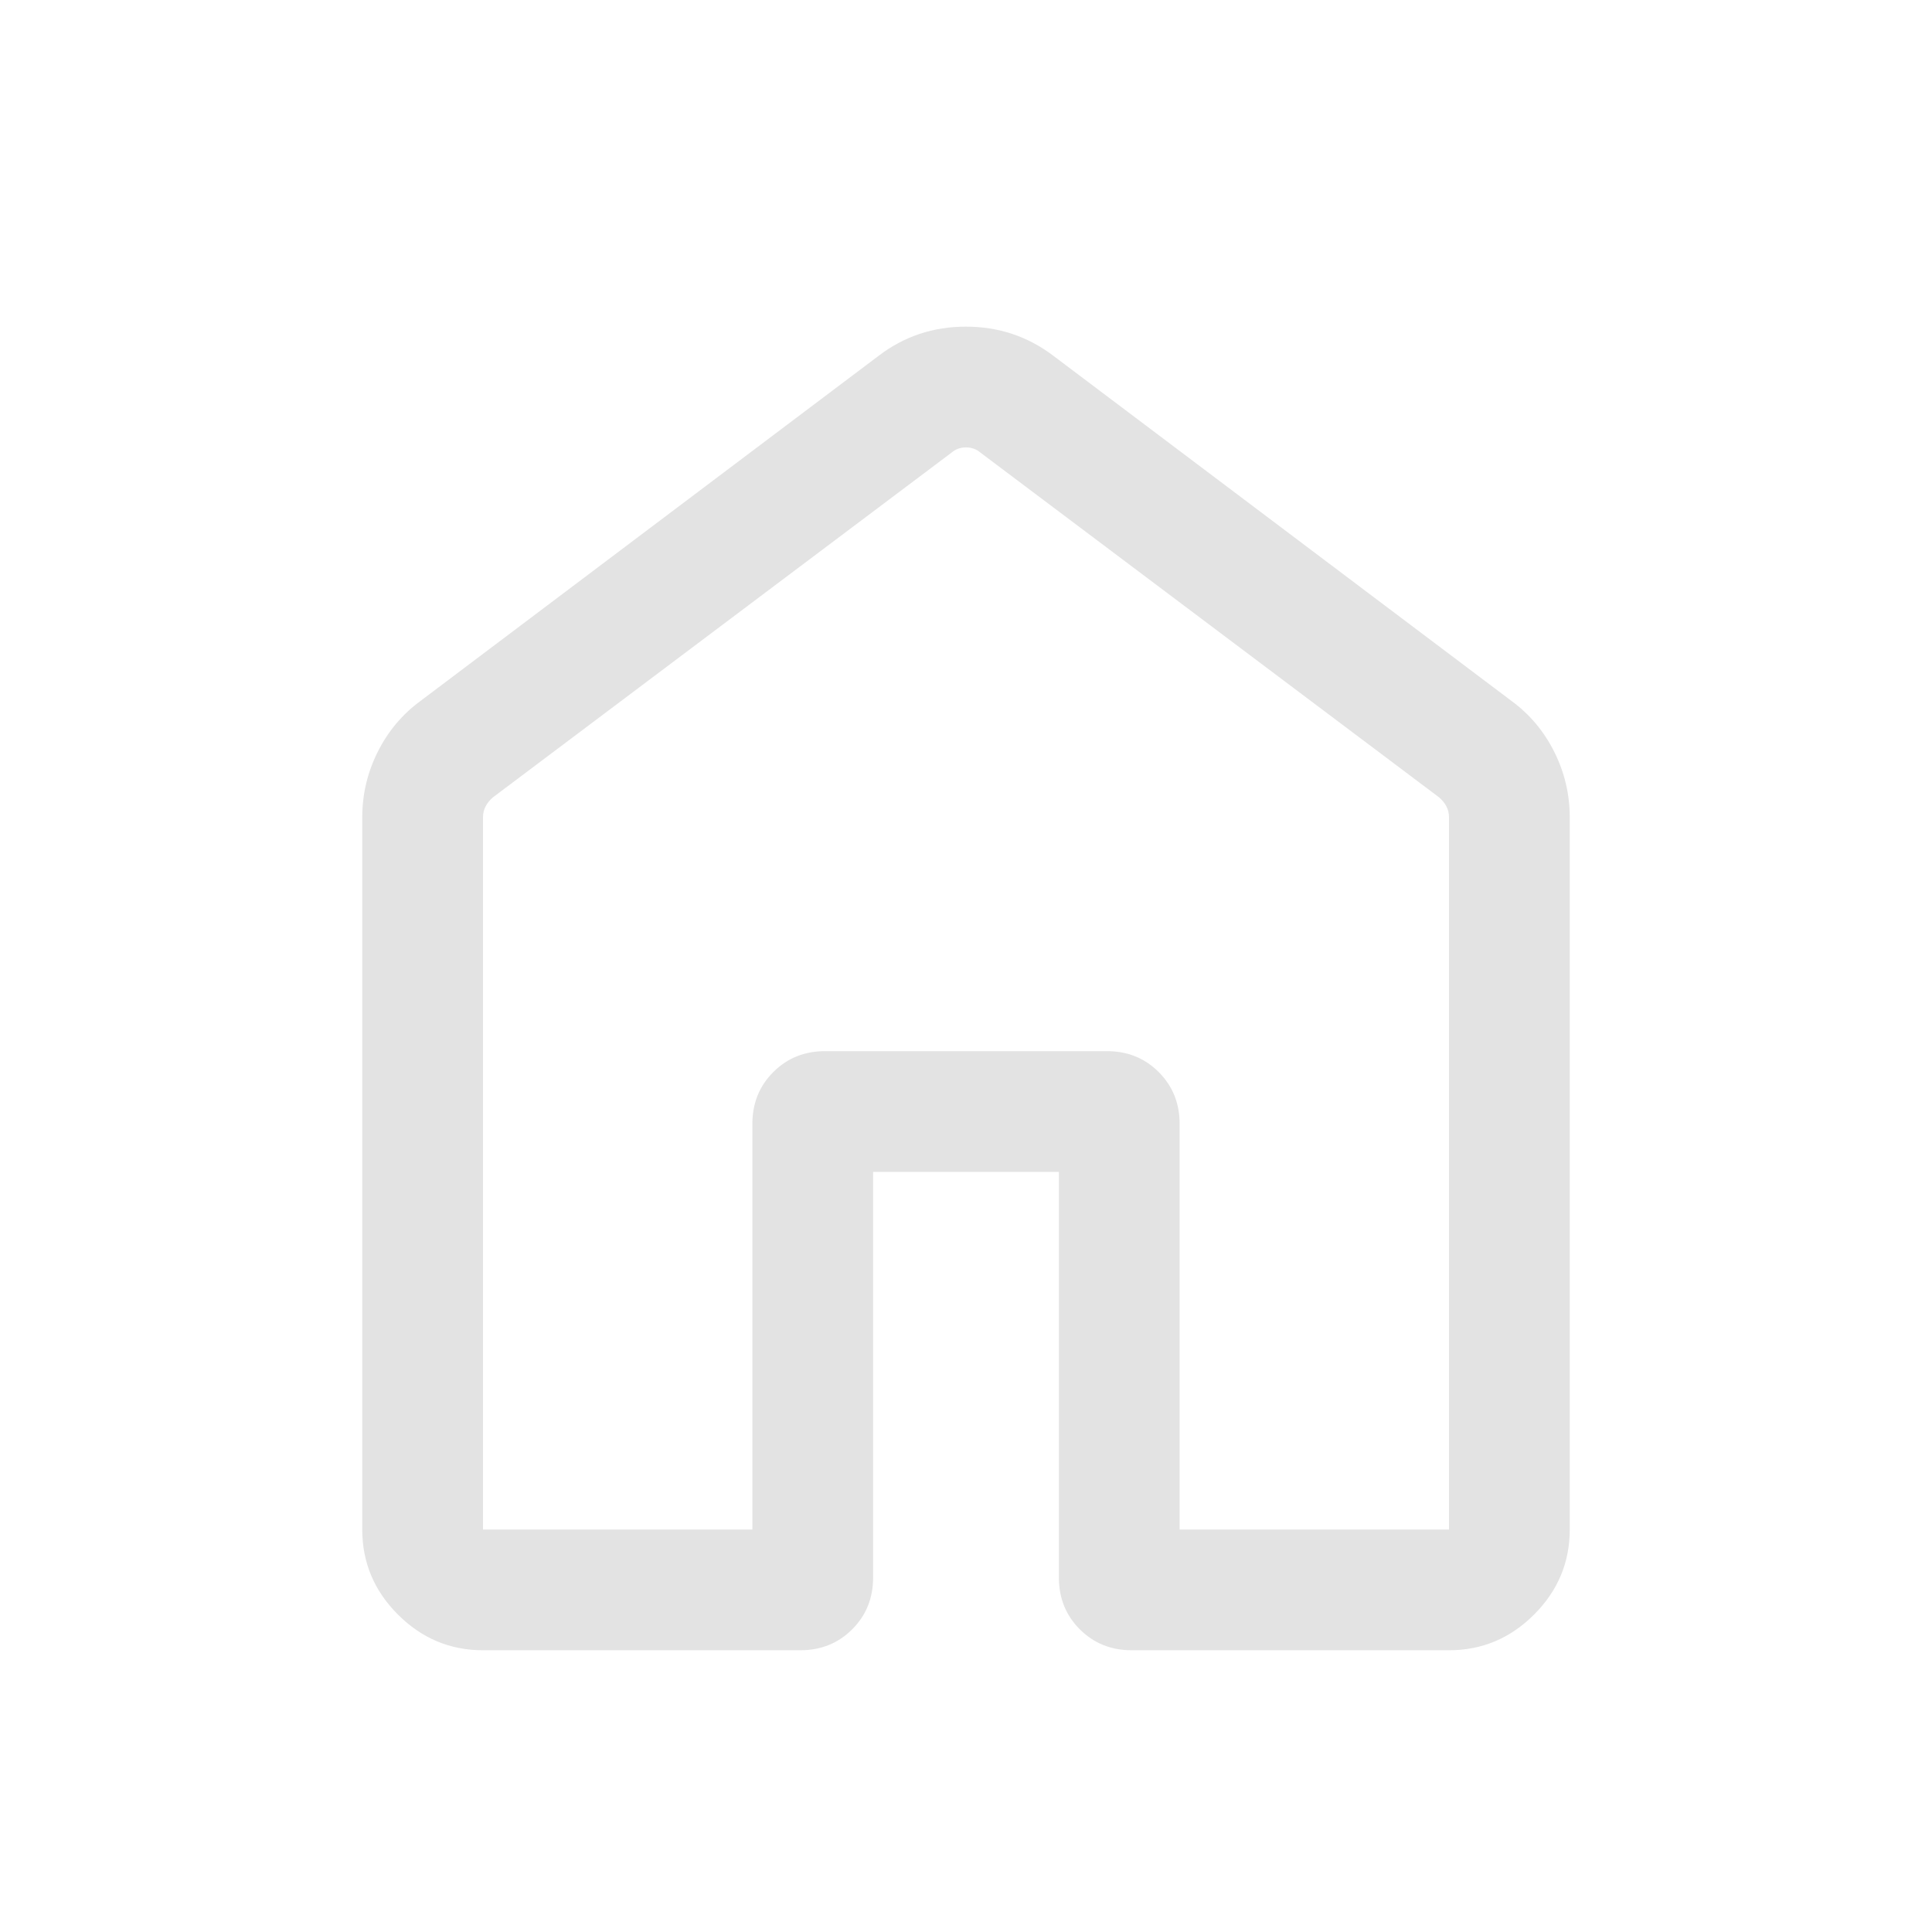
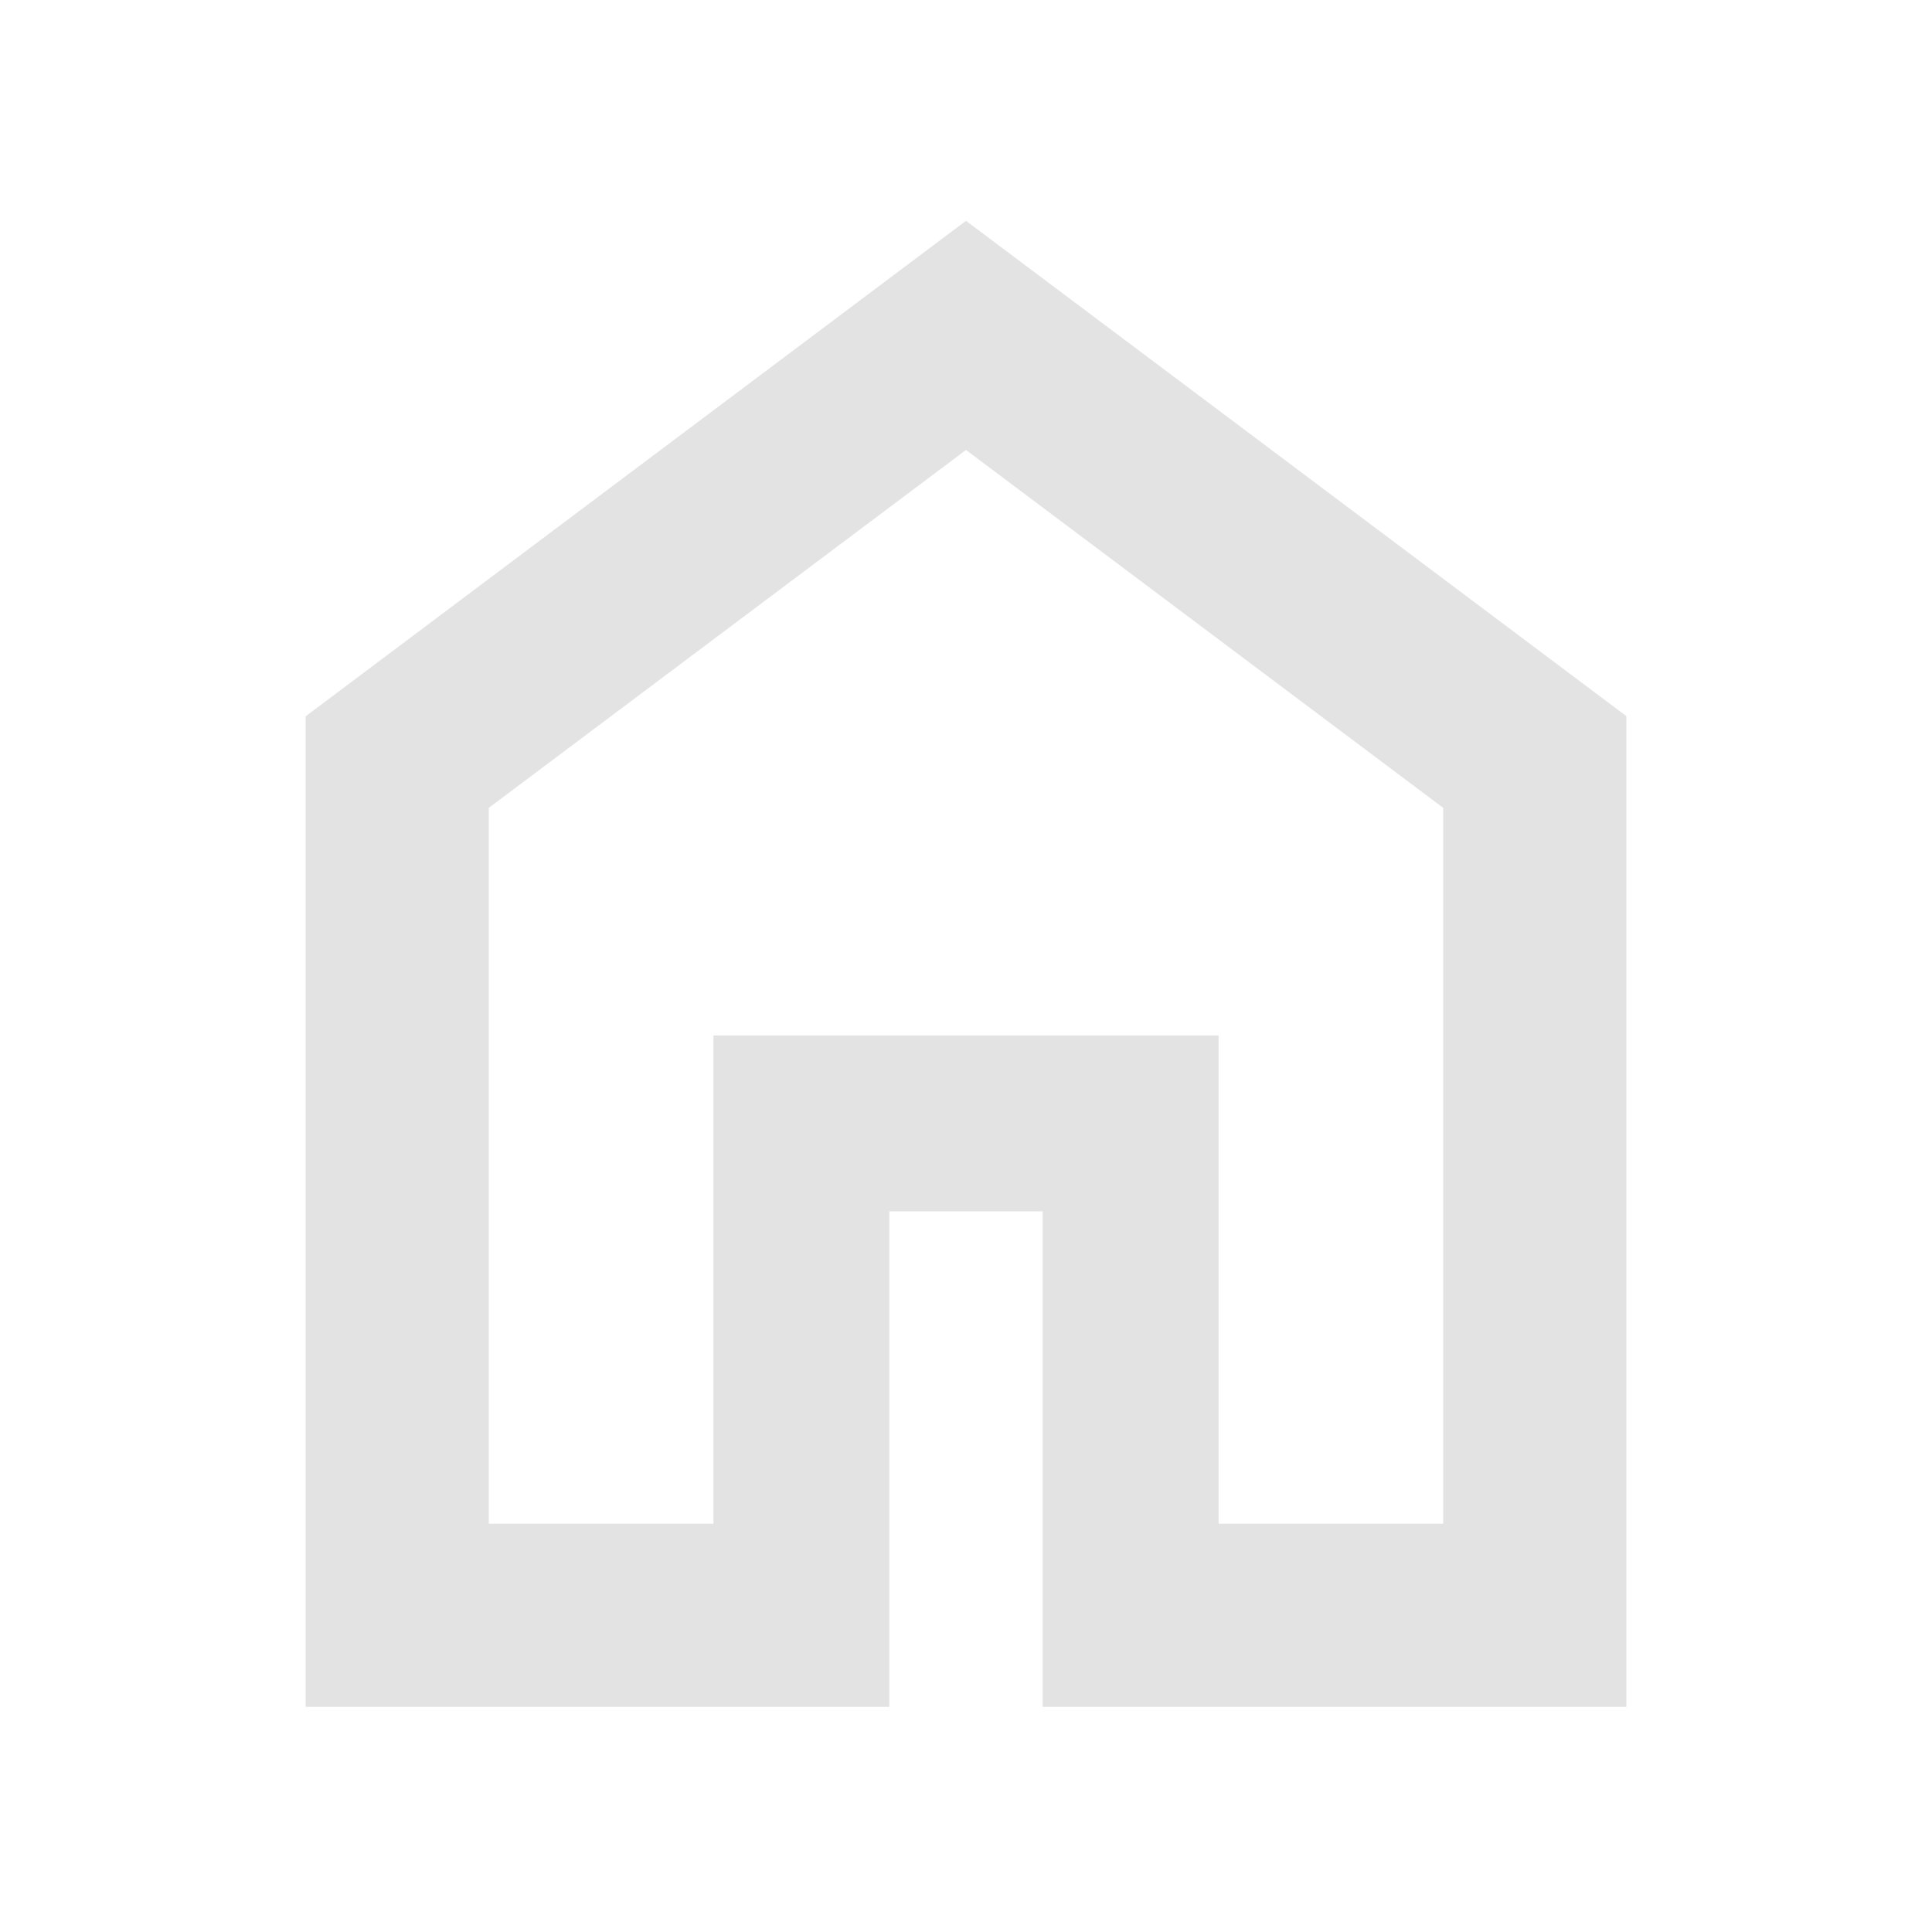
<svg xmlns="http://www.w3.org/2000/svg" height="24px" viewBox="0 -960 960 960" width="24px" fill="#e3e3e3">
-   <path d="M240-200h133.85v-201.54q0-15.36 10.39-25.76 10.4-10.39 25.76-10.39h140q15.36 0 25.76 10.39 10.39 10.4 10.39 25.76V-200H720v-353.85q0-3.07-1.35-5.57-1.34-2.5-3.65-4.43L487.31-735q-3.08-2.69-7.31-2.69-4.23 0-7.31 2.69L245-563.85q-2.31 1.93-3.65 4.43-1.35 2.5-1.35 5.57V-200Zm-60 0v-353.85q0-17.17 7.68-32.53 7.69-15.37 21.24-25.31l227.7-171.54q18.95-14.46 43.32-14.46t43.44 14.46l227.7 171.54q13.55 9.94 21.24 25.31 7.68 15.36 7.68 32.53V-200q0 24.54-17.73 42.27Q744.54-140 720-140H562.31q-15.37 0-25.76-10.4-10.4-10.39-10.4-25.76v-201.53h-92.3v201.53q0 15.37-10.4 25.76-10.39 10.4-25.76 10.4H240q-24.54 0-42.27-17.73Q180-175.46 180-200Zm300-269.23Z" />
+   <path d="M242.87-202.87H354.5V-445.5h251v242.63h111.63v-355.7L480-736.41 242.87-558.57v355.7Zm-91 91v-492.2L480-850.28l328.13 246.13v492.28H518.09v-246.22h-76.18v246.22H151.87ZM480-469.52Z" />
</svg>
